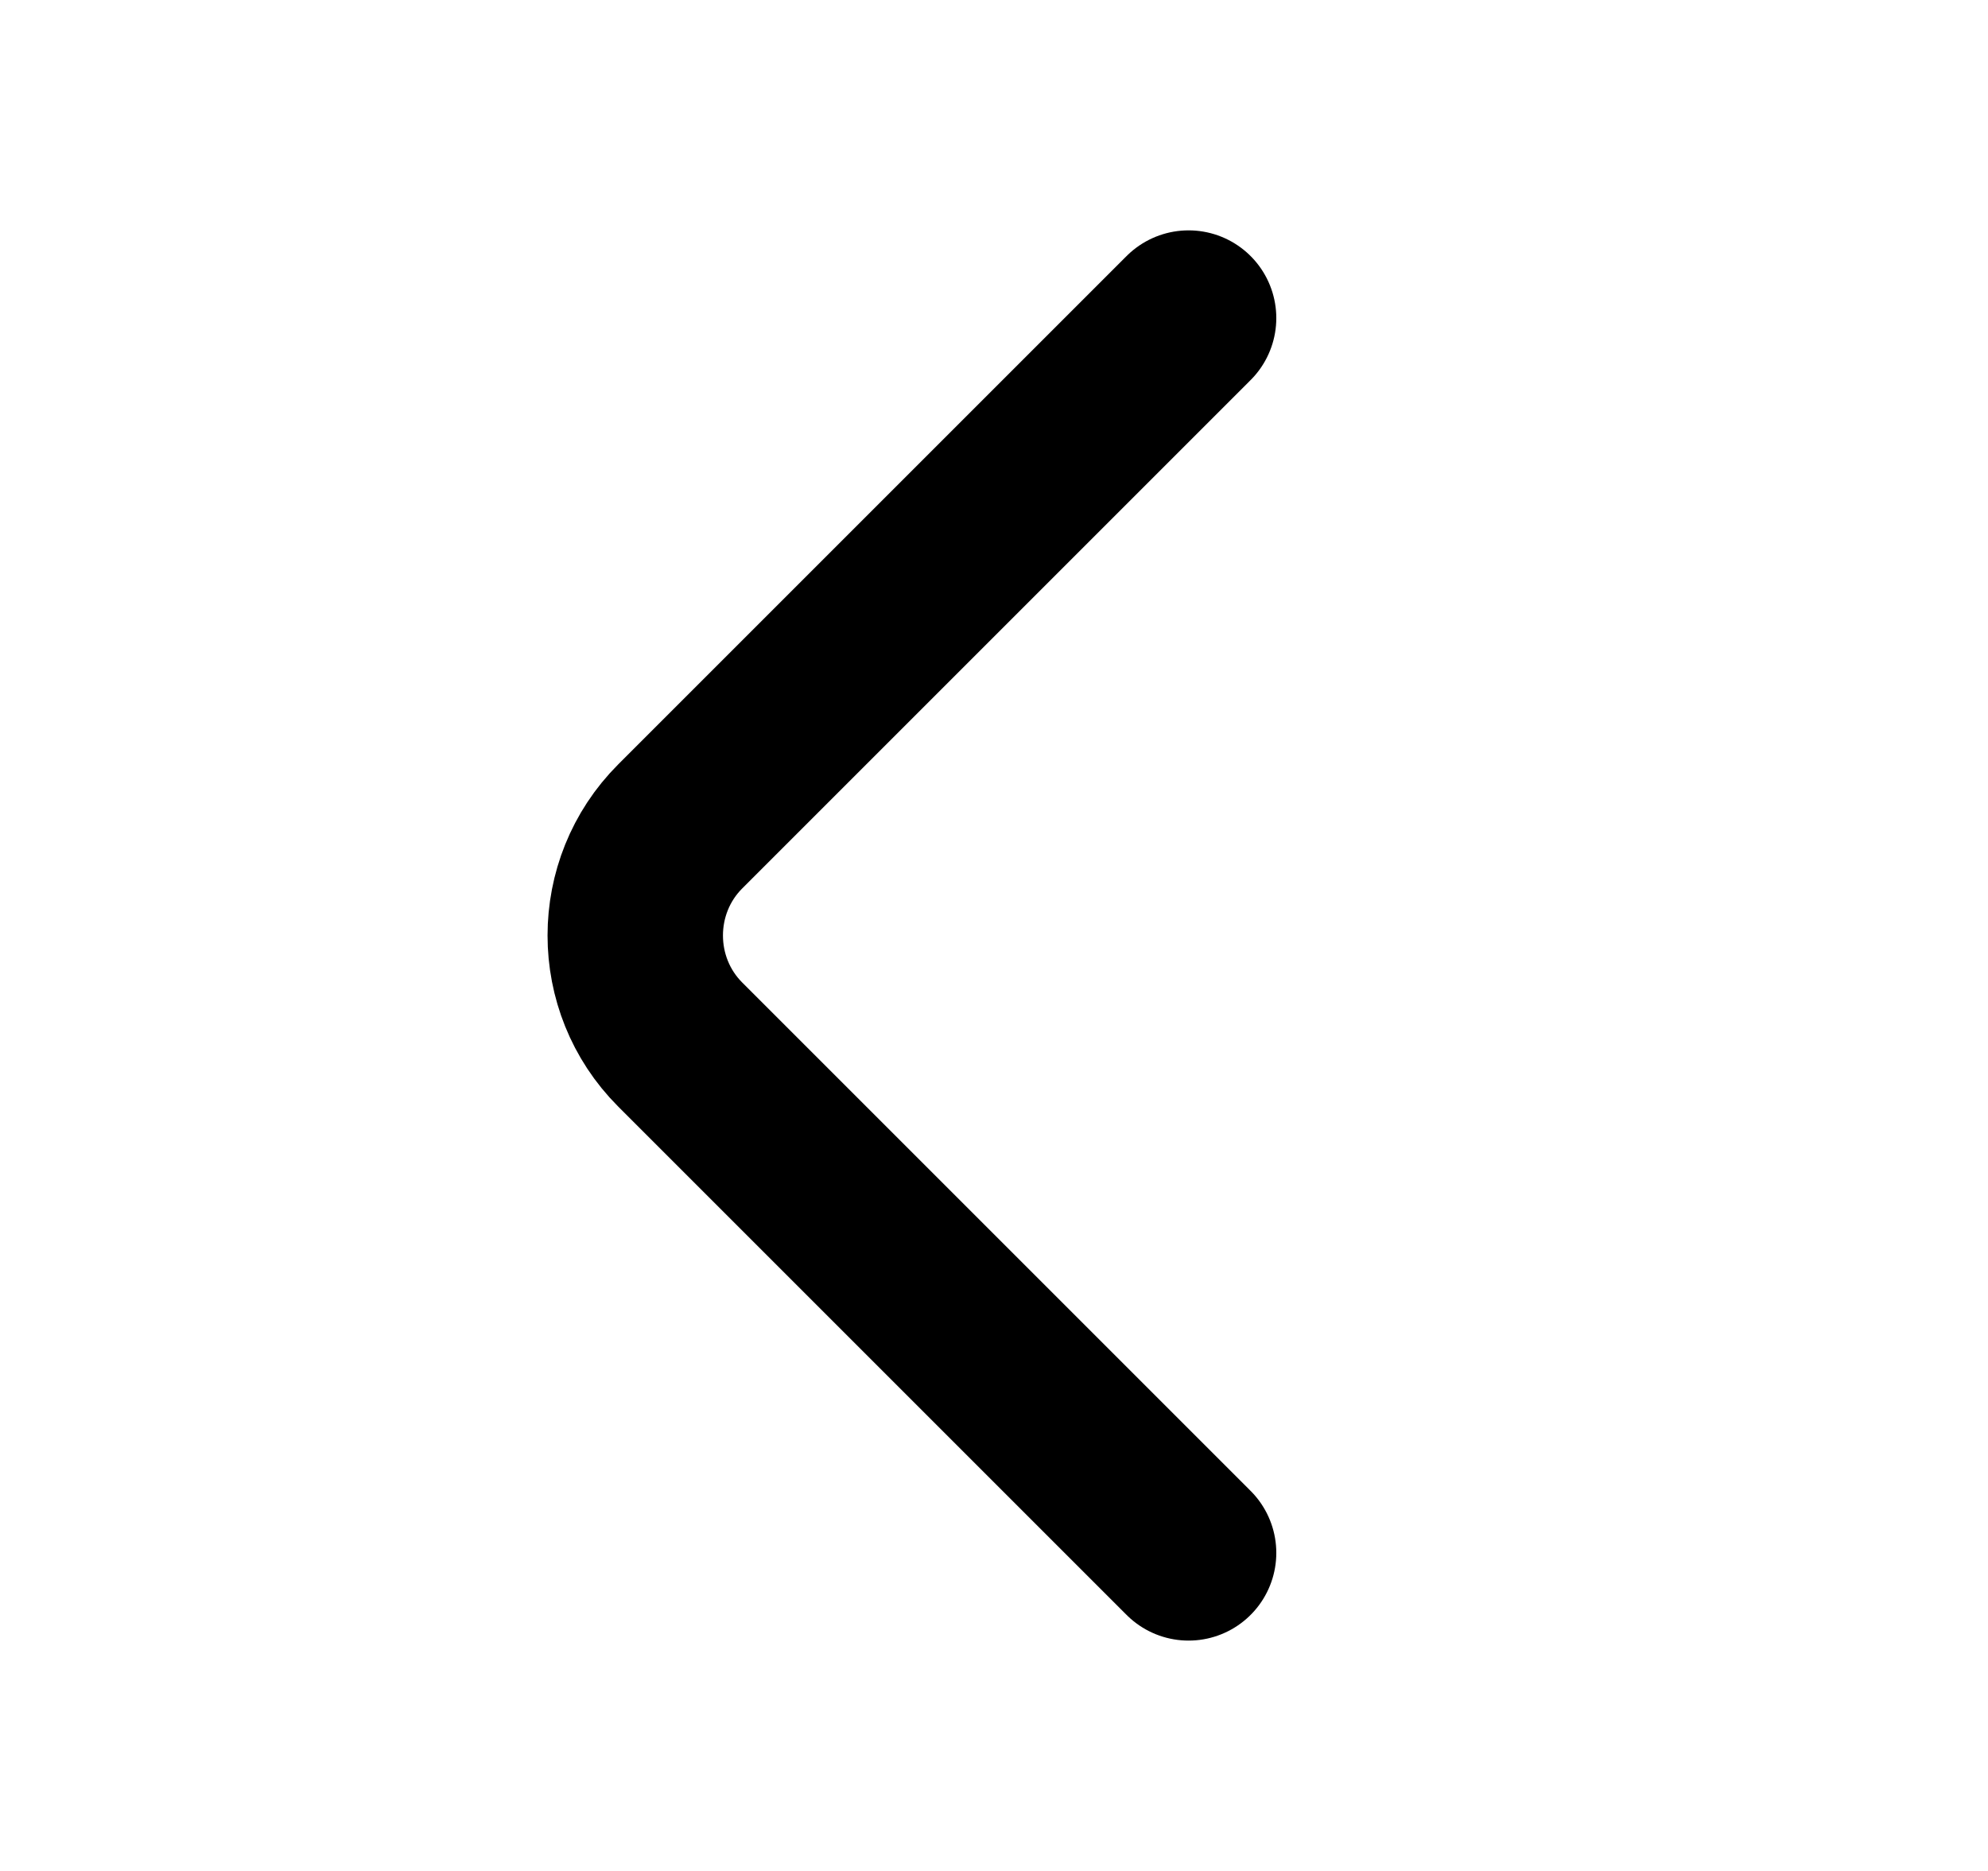
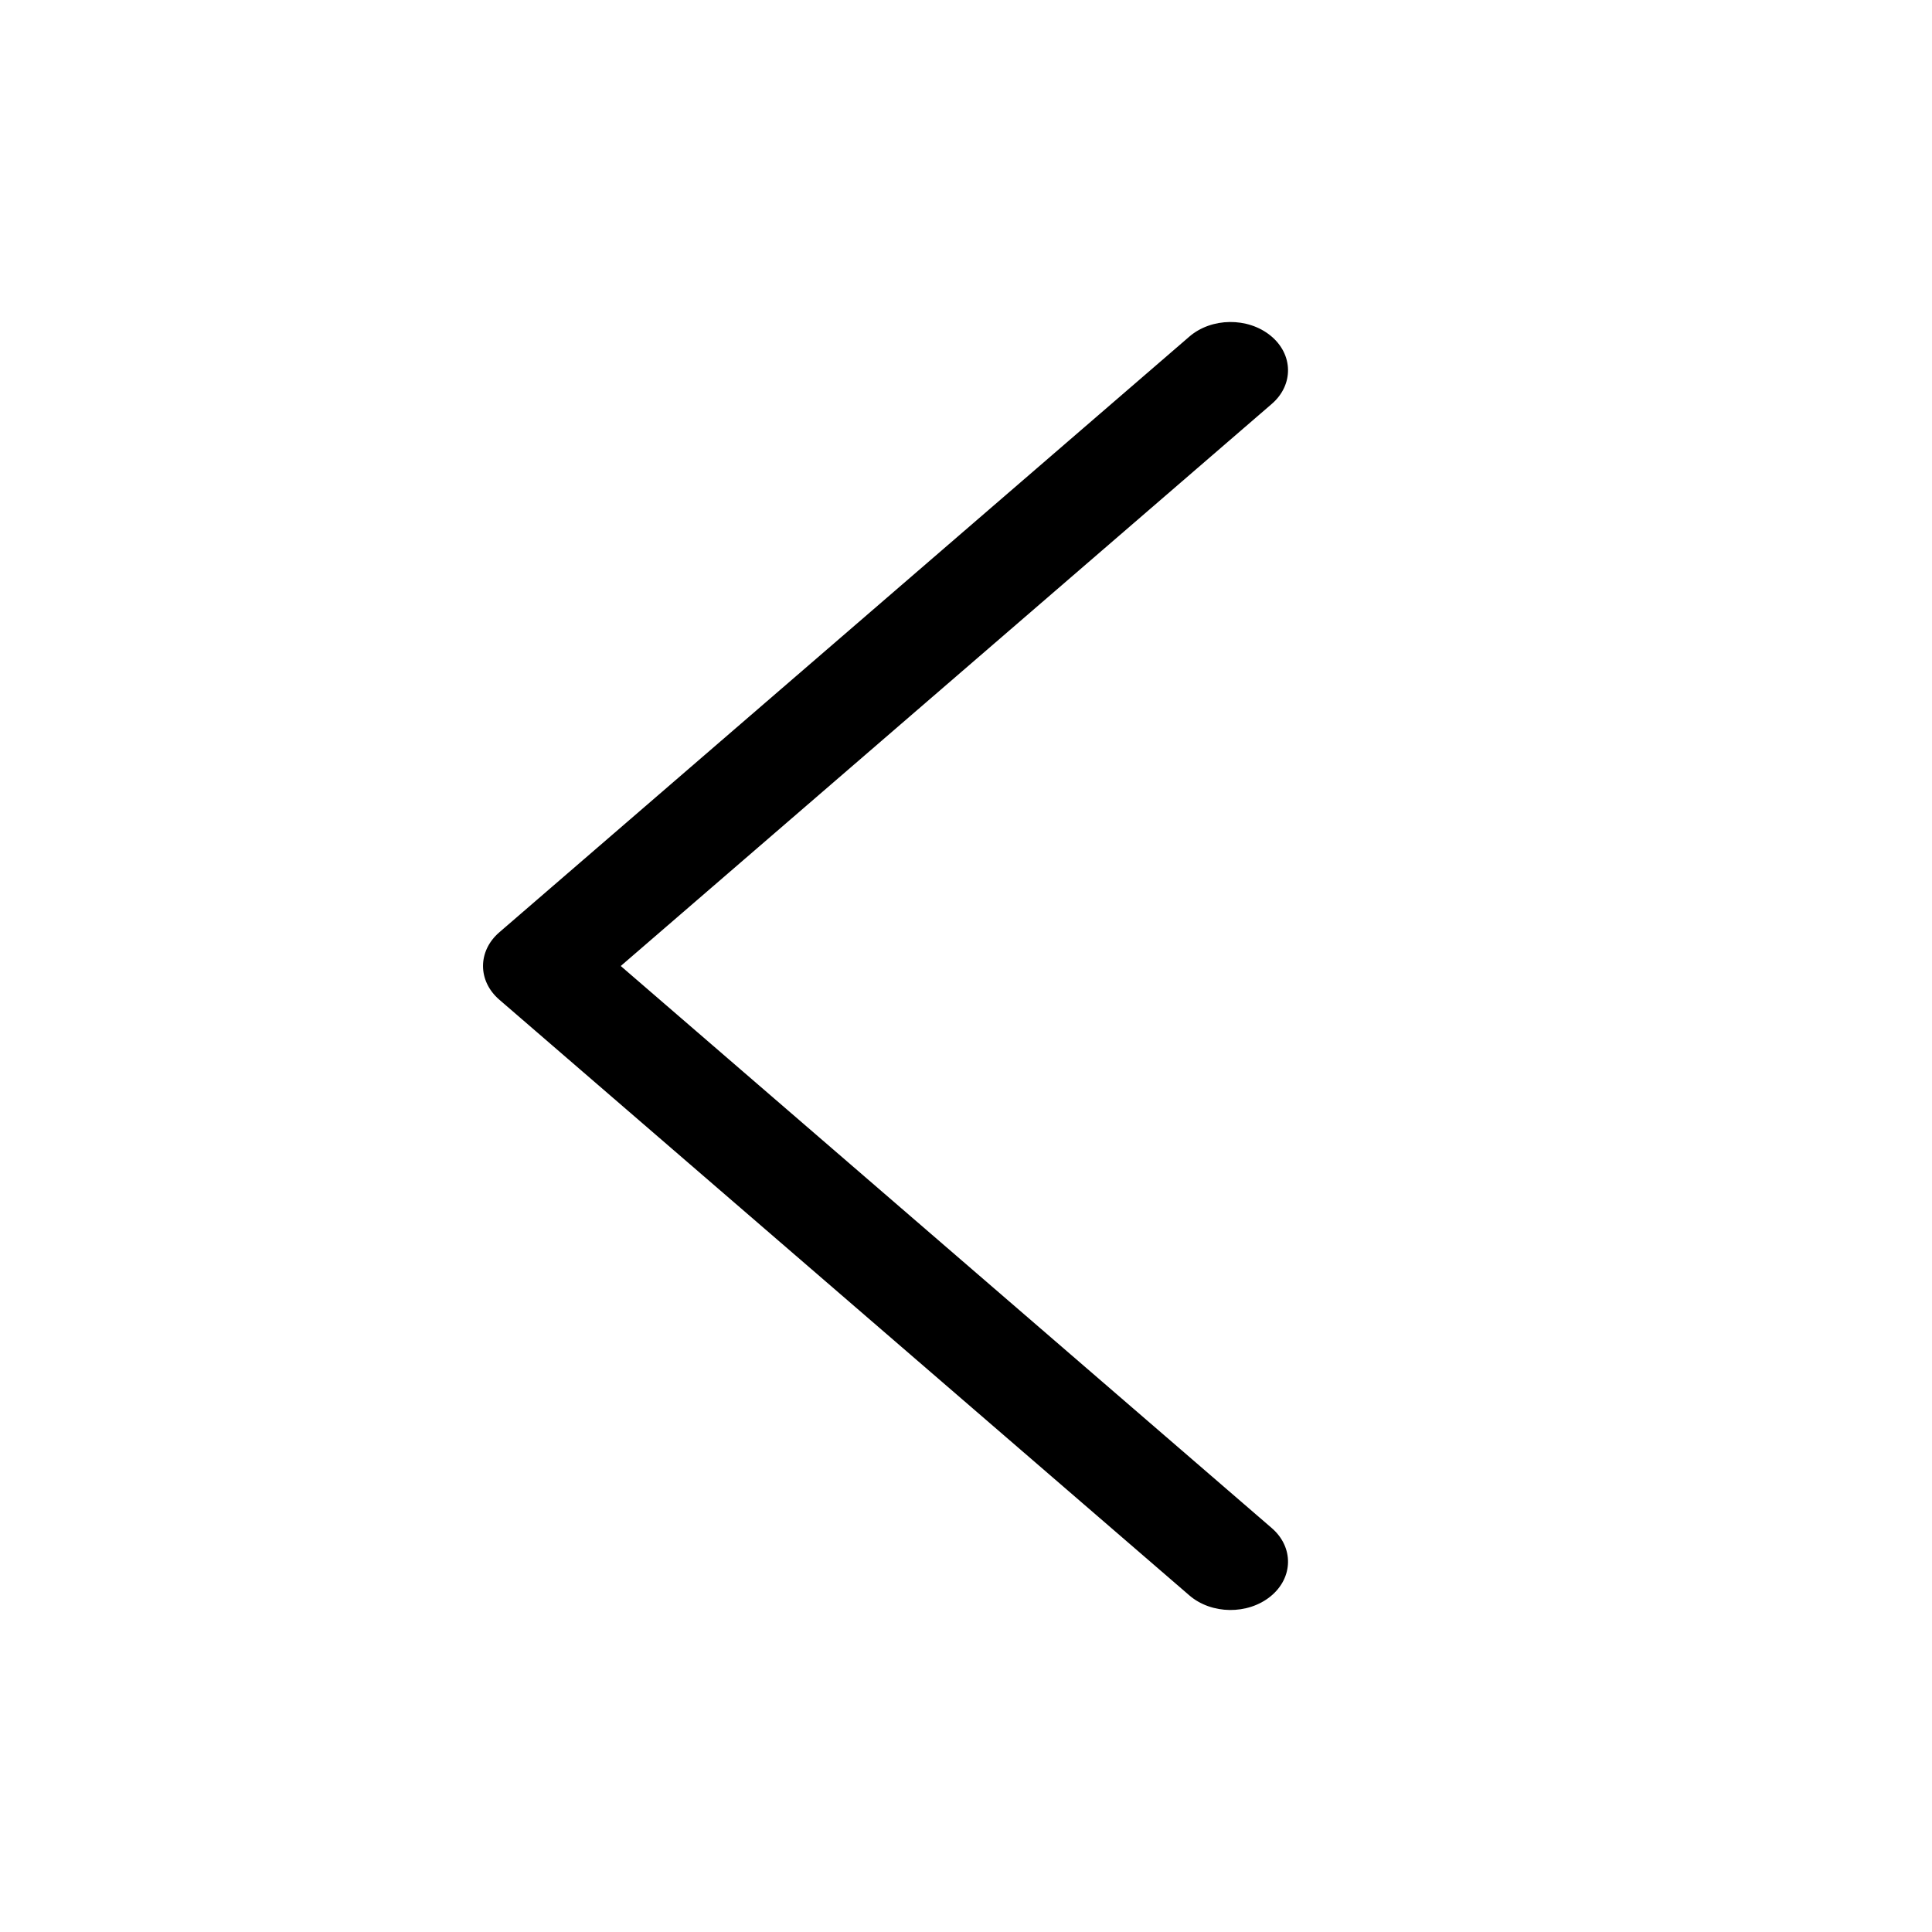
- <svg xmlns="http://www.w3.org/2000/svg" width="17" height="16" viewBox="0 0 17 16" fill="none">
-   <path d="M10.164 13.28L5.817 8.933C5.304 8.42 5.304 7.58 5.817 7.067L10.164 2.72" stroke="currentColor" stroke-width="1.5" stroke-miterlimit="10" stroke-linecap="round" stroke-linejoin="round" />
+ <svg xmlns="http://www.w3.org/2000/svg" width="24" height="24" viewBox="0 0 24 24" fill="none">
+   <path d="M7.711 12L15.798 18.982C16.073 19.219 16.067 19.599 15.784 19.83C15.501 20.061 15.049 20.056 14.774 19.818L6.202 12.418C5.933 12.185 5.933 11.815 6.202 11.582L14.774 4.182C15.049 3.944 15.501 3.939 15.784 4.17C16.067 4.401 16.073 4.781 15.798 5.018L7.711 12Z" fill="currentColor" />
</svg>
